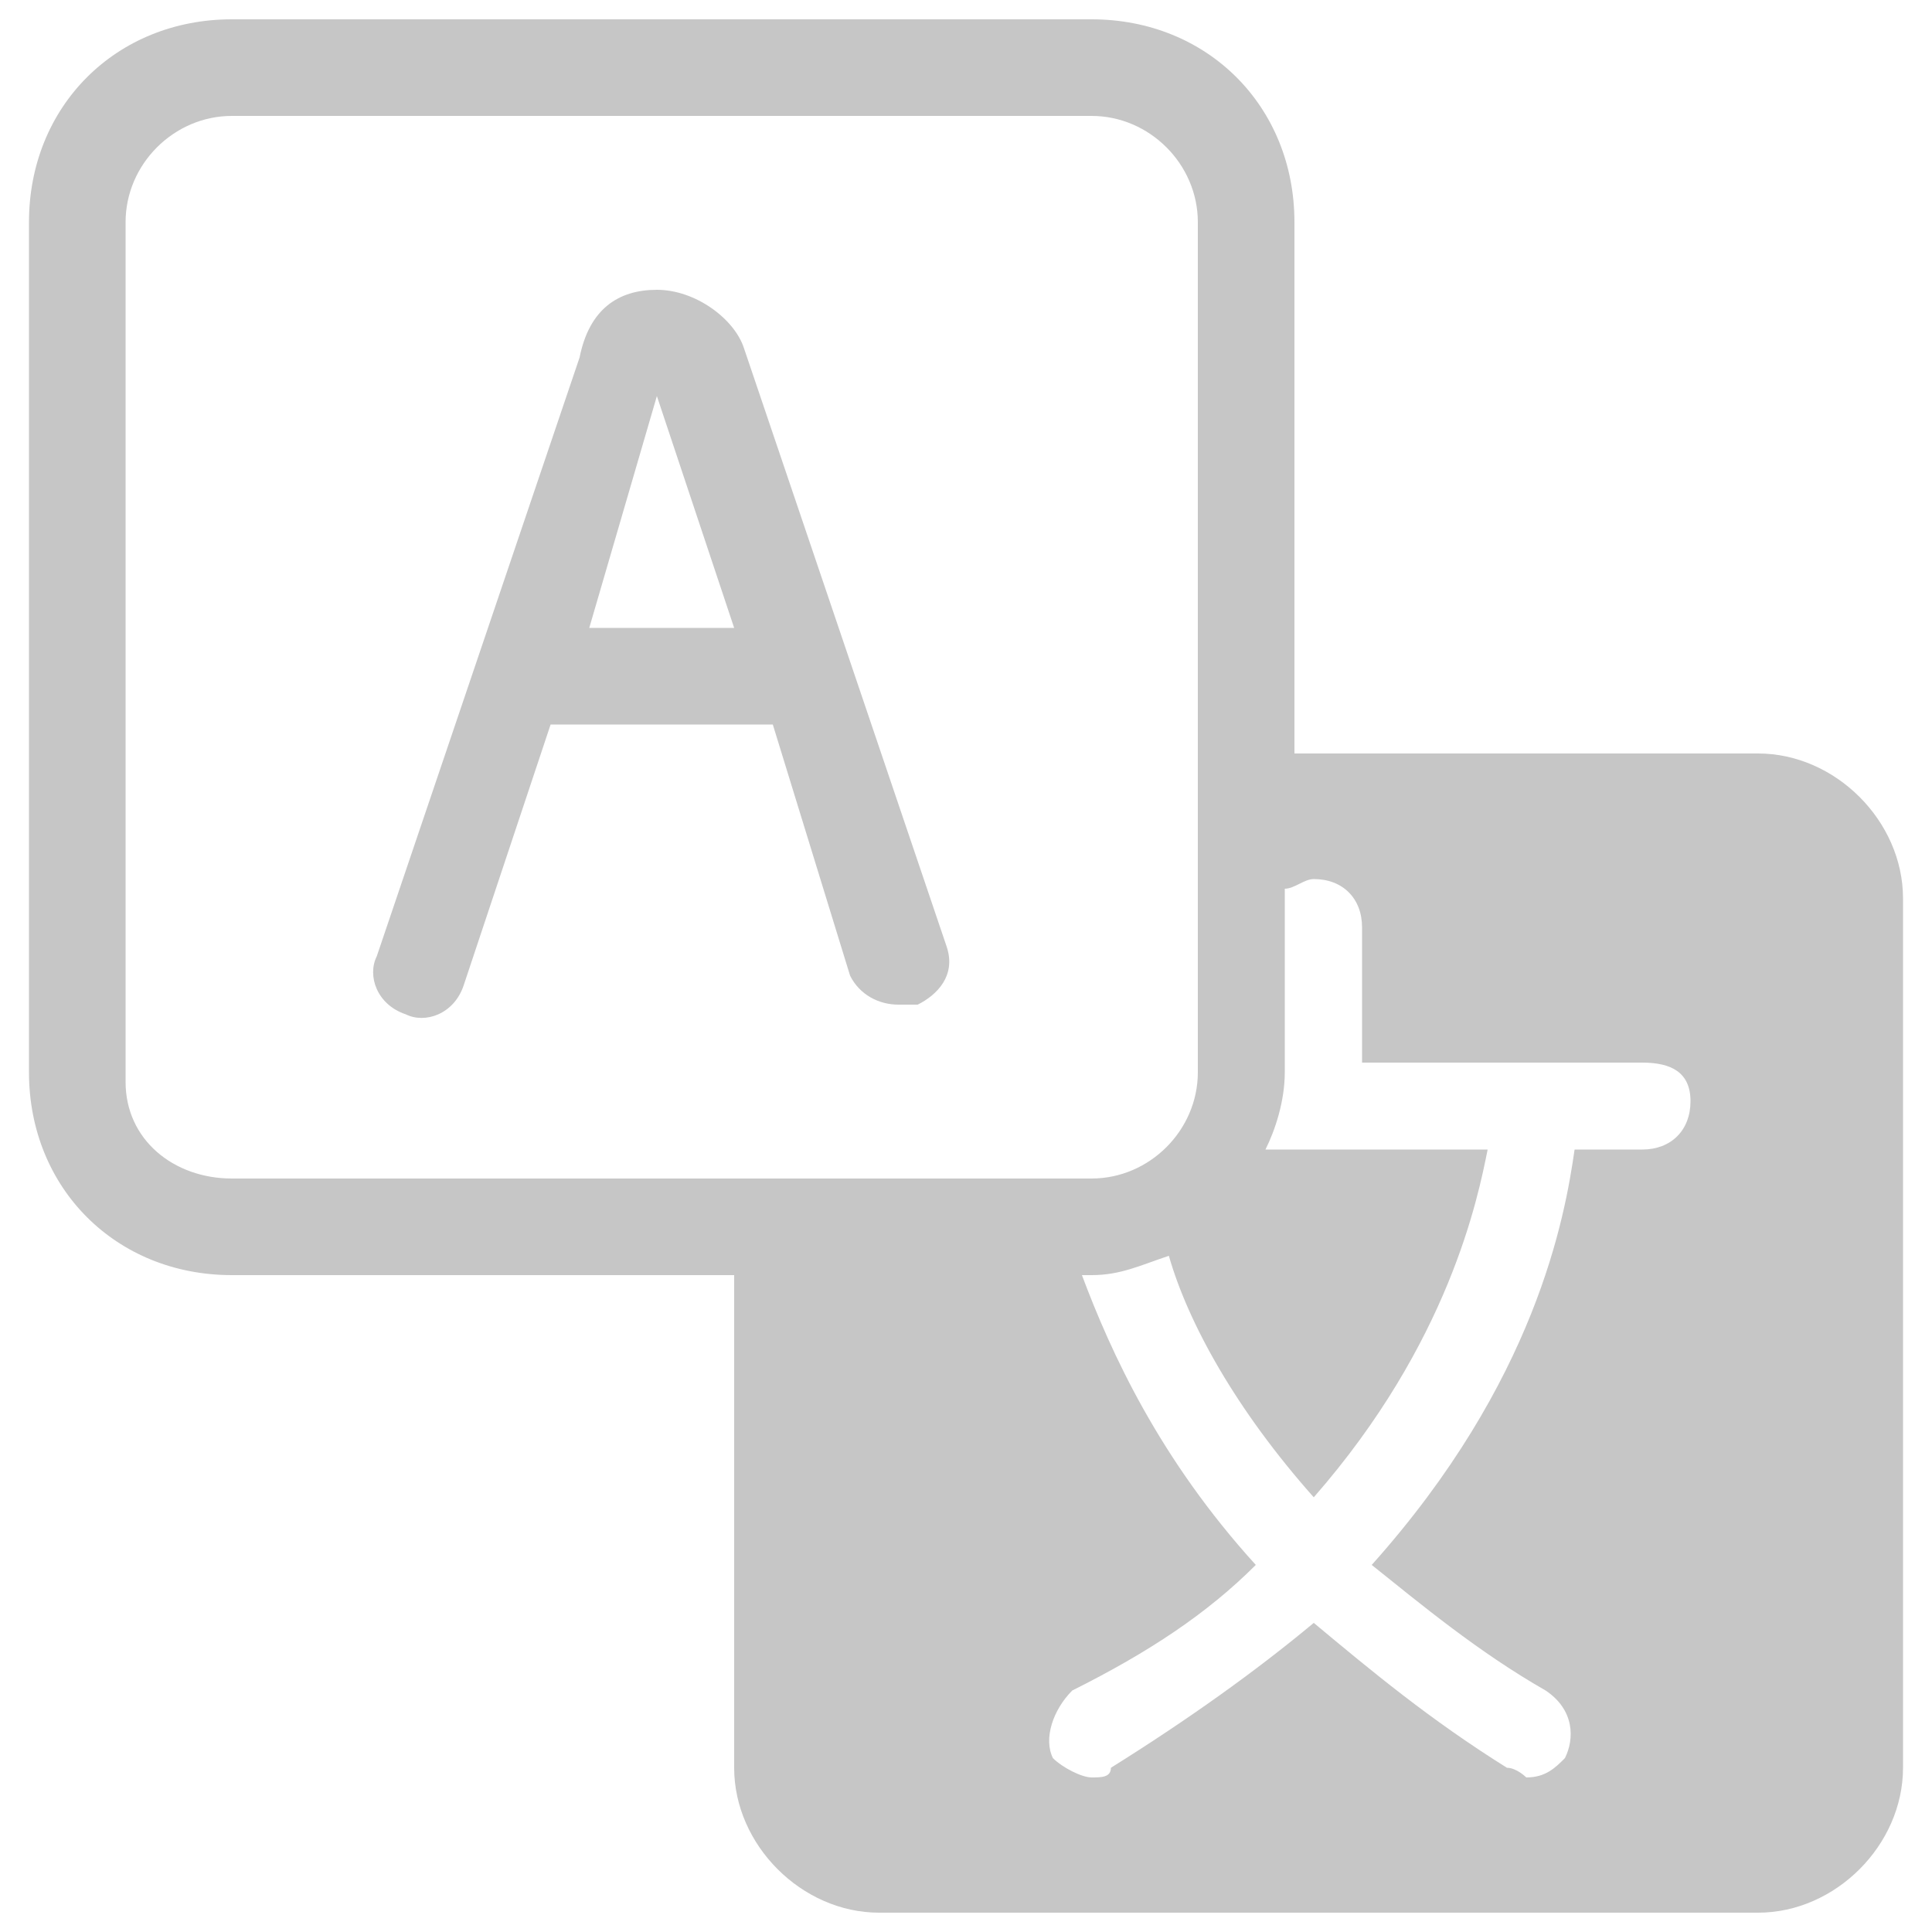
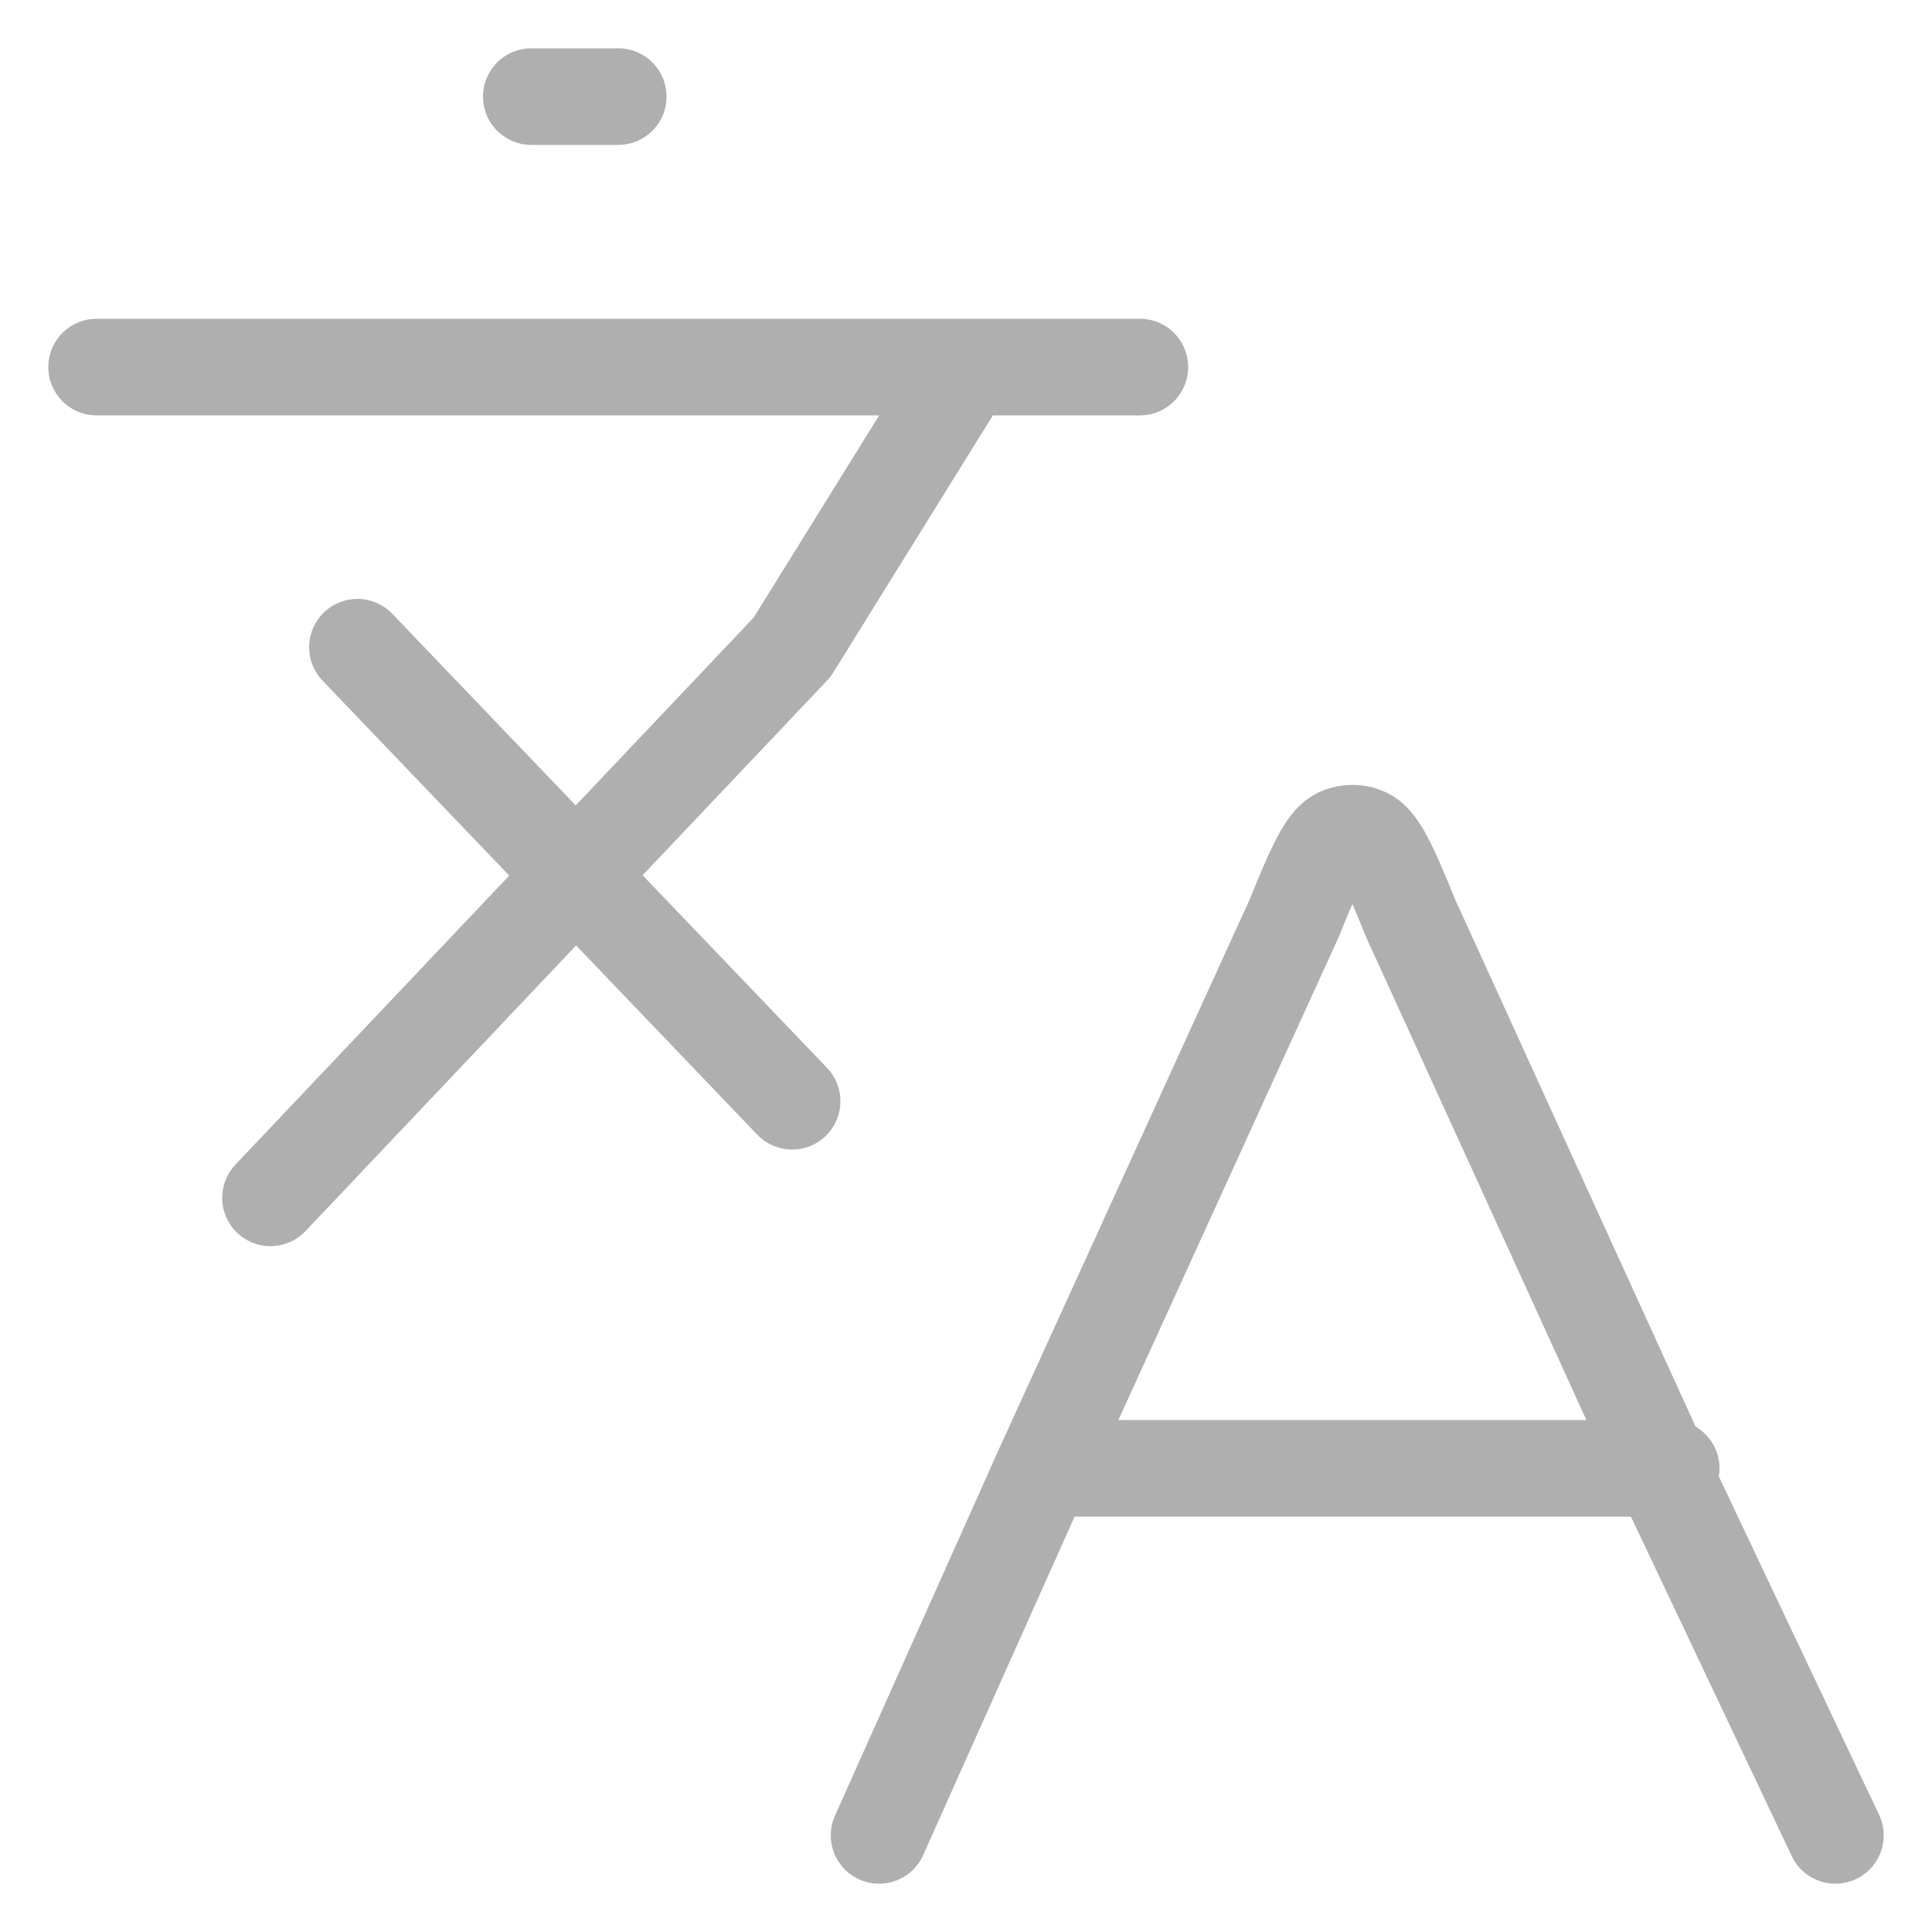
<svg xmlns="http://www.w3.org/2000/svg" version="1.1" id="Layer_1" x="0px" y="0px" viewBox="0 0 20 20" style="enable-background:new 0 0 20 20;" xml:space="preserve">
  <style type="text/css">
- 	.st0{fill:#C6C6C6;}
+ 	.st0{fill:none;stroke:#AFAFAF;stroke-linecap:round;stroke-linejoin:round;}
</style>
-   <g id="translate">
-     <path id="Vector" class="st0" d="M7.6,6.5L6.8,4.1L6.1,6.5H7.6z M8,7.5H5.7l-0.9,2.7c-0.1,0.3-0.4,0.4-0.6,0.3   c-0.3-0.1-0.4-0.4-0.3-0.6L6,3.7C6.1,3.2,6.4,3,6.8,3s0.8,0.3,0.9,0.6l2.1,6.2c0.1,0.3-0.1,0.5-0.3,0.6c-0.1,0-0.1,0-0.2,0   c-0.2,0-0.4-0.1-0.5-0.3L8,7.5z" />
-     <path id="Vector_2" class="st0" d="M10.9,18.2c0.1,0.1,0.3,0.2,0.4,0.2c0.1,0,0.2,0,0.2-0.1c0.8-0.5,1.5-1,2.1-1.5   c0.6,0.5,1.2,1,2,1.5c0.1,0,0.2,0.1,0.2,0.1c0.2,0,0.3-0.1,0.4-0.2c0.1-0.2,0.1-0.5-0.2-0.7c-0.7-0.4-1.3-0.9-1.8-1.3   c1.7-1.9,2-3.6,2.1-4.3H17c0.3,0,0.5-0.2,0.5-0.5S17.3,11,17,11h-2.9V9.6c0-0.3-0.2-0.5-0.5-0.5c-0.1,0-0.2,0.1-0.3,0.1v1.9   c0,0.3-0.1,0.6-0.2,0.8h2.3c-0.1,0.5-0.4,2-1.8,3.6c-0.8-0.9-1.3-1.8-1.5-2.5c-0.3,0.1-0.5,0.2-0.8,0.2h-0.1c0.3,0.8,0.8,1.9,1.8,3   c-0.5,0.5-1.1,0.9-1.9,1.3C10.9,17.7,10.8,18,10.9,18.2z M2.4,0.2h8.9c1.2,0,2.1,0.9,2.1,2.1v5.5h4.8c0.8,0,1.5,0.7,1.5,1.5v9   c0,0.8-0.7,1.5-1.5,1.5H9.1c-0.8,0-1.5-0.7-1.5-1.5v-5.1H2.4c-1.2,0-2.1-0.9-2.1-2.1V2.3C0.3,1.1,1.2,0.2,2.4,0.2z M2.4,12.2h8.9   c0.6,0,1.1-0.5,1.1-1.1V2.3c0-0.6-0.5-1.1-1.1-1.1H2.4c-0.6,0-1.1,0.5-1.1,1.1v8.9C1.3,11.8,1.8,12.2,2.4,12.2z" />
+   <g>
+     <g id="translate">
+       <path id="c" class="st0" d="M3.7,6.7l4.5,4.7 M2.8,12.4l5.4-5.7L10,3.8 M1,3.8h10.8 M5.5,1h0.9 M10.8,15.2h6.5 M10.8,15.2L9.1,19     M10.8,15.2l2.6-5.7c0.2-0.5,0.3-0.7,0.4-0.8c0.1-0.1,0.3-0.1,0.4,0c0.1,0.1,0.2,0.3,0.4,0.8l2.6,5.7L19,19" />
+     </g>
  </g>
</svg>
